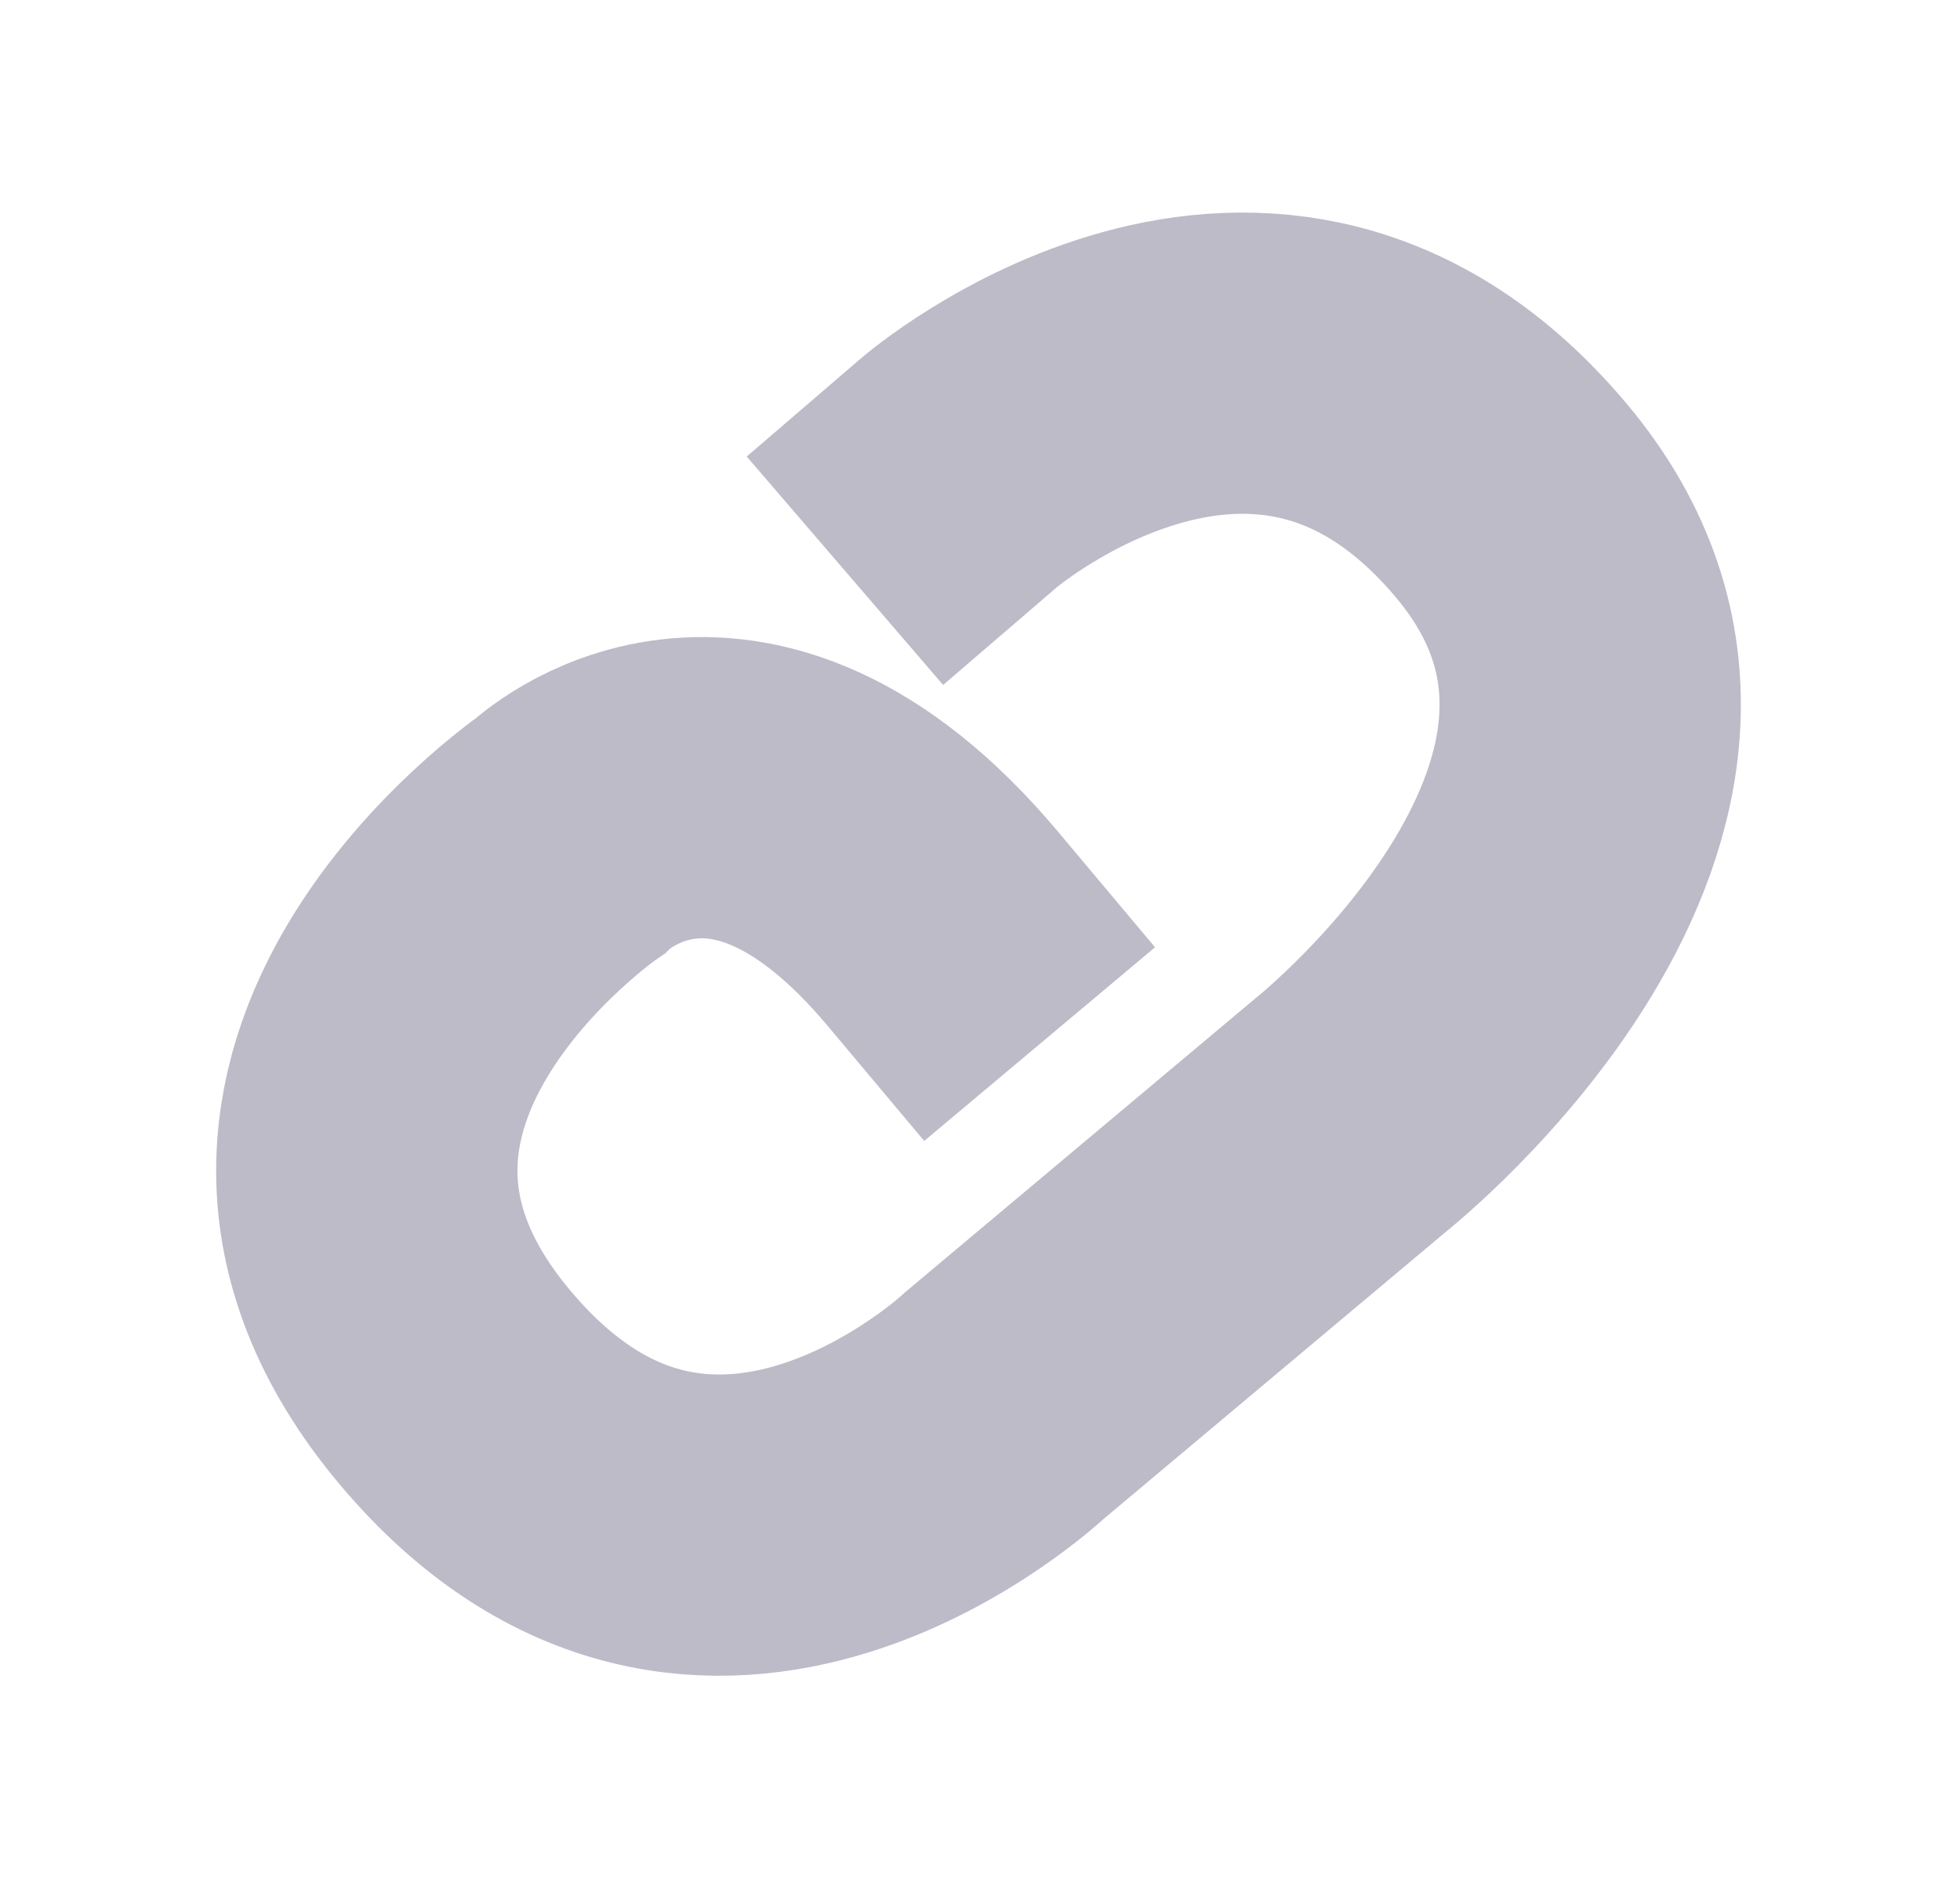
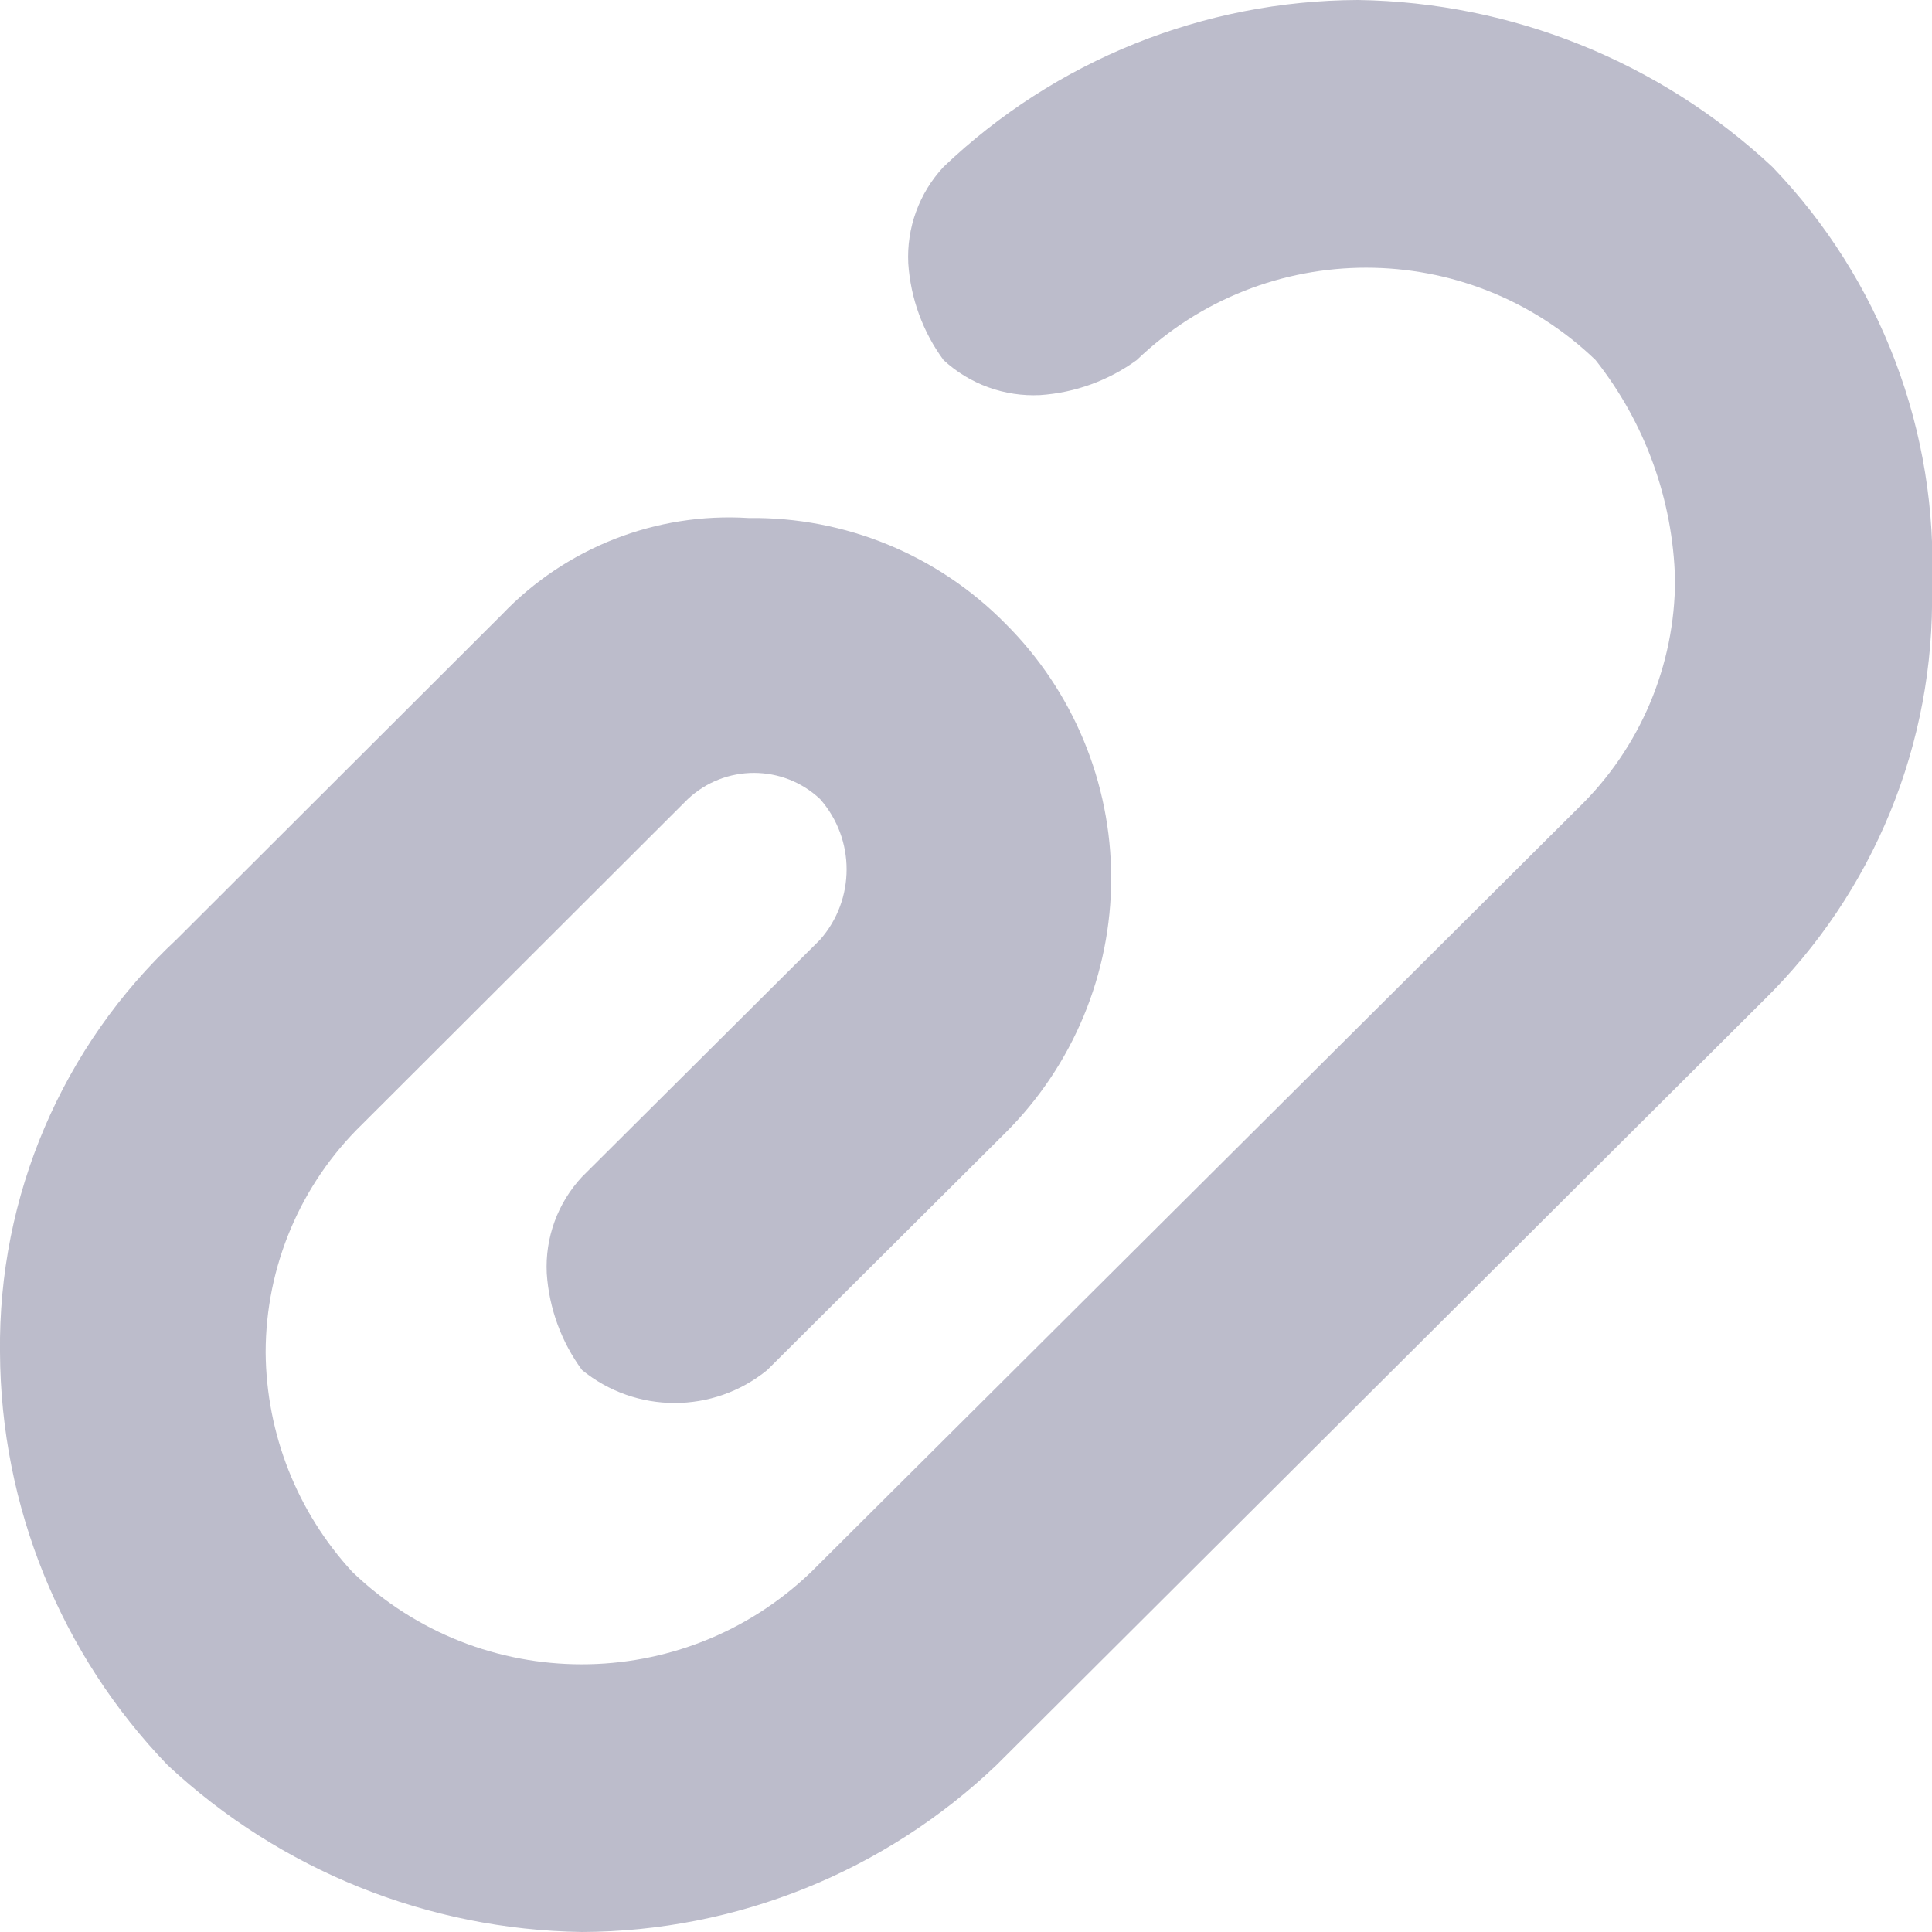
- <svg xmlns="http://www.w3.org/2000/svg" width="6.505" height="6.245" viewBox="0 0 6.505 6.245">
-   <path id="Caminho_882" data-name="Caminho 882" d="M3916.266-5737.547s-.016-1.344,1.25-1.344,1.219,1.719,1.219,1.719v1.5s.078,1.359-1.219,1.359-1.156-1.469-1.156-1.469-.047-.75,1.031-.75" transform="translate(-6909.36 689.559) rotate(50)" fill="none" stroke="#bdbbc8" stroke-linecap="square" stroke-width="1" />
+ <svg xmlns="http://www.w3.org/2000/svg" width="8" height="8" viewBox="0 0 8 8">
+   <defs>
+     <clipPath id="clip-path">
+       <rect width="8" height="8" fill="none" />
+     </clipPath>
+   </defs>
+   <g id="icon_attached" clip-path="url(#clip-path)">
+     <path id="Caminho_362" data-name="Caminho 362" d="M7.339.691A2.57,2.57,0,0,0,5.623,0,2.5,2.5,0,0,0,3.907.691a.546.546,0,0,0-.146.4.761.761,0,0,0,.146.4.55.55,0,0,0,.4.145h0a.768.768,0,0,0,.4-.145,1.371,1.371,0,0,1,1.9,0,1.53,1.53,0,0,1,.329.909,1.318,1.318,0,0,1-.4.945L3.359,6.509a1.371,1.371,0,0,1-1.9,0A1.357,1.357,0,0,1,1.1,5.6a1.318,1.318,0,0,1,.4-.945L2.848,3.309a.4.4,0,0,1,.548,0,.441.441,0,0,1,0,.582l-.986.982a.546.546,0,0,0-.146.4.761.761,0,0,0,.146.4.607.607,0,0,0,.767,0l.986-.982a1.488,1.488,0,0,0,0-2.109A1.465,1.465,0,0,0,3.1,2.145a1.3,1.3,0,0,0-1.022.4L.73,3.891A2.3,2.3,0,0,0,0,5.6,2.48,2.48,0,0,0,.694,7.309,2.57,2.57,0,0,0,2.41,8a2.5,2.5,0,0,0,1.716-.691L7.3,4.145A2.327,2.327,0,0,0,8,2.436,2.376,2.376,0,0,0,7.339.691Z" fill="#bcbccb" />
+   </g>
</svg>
